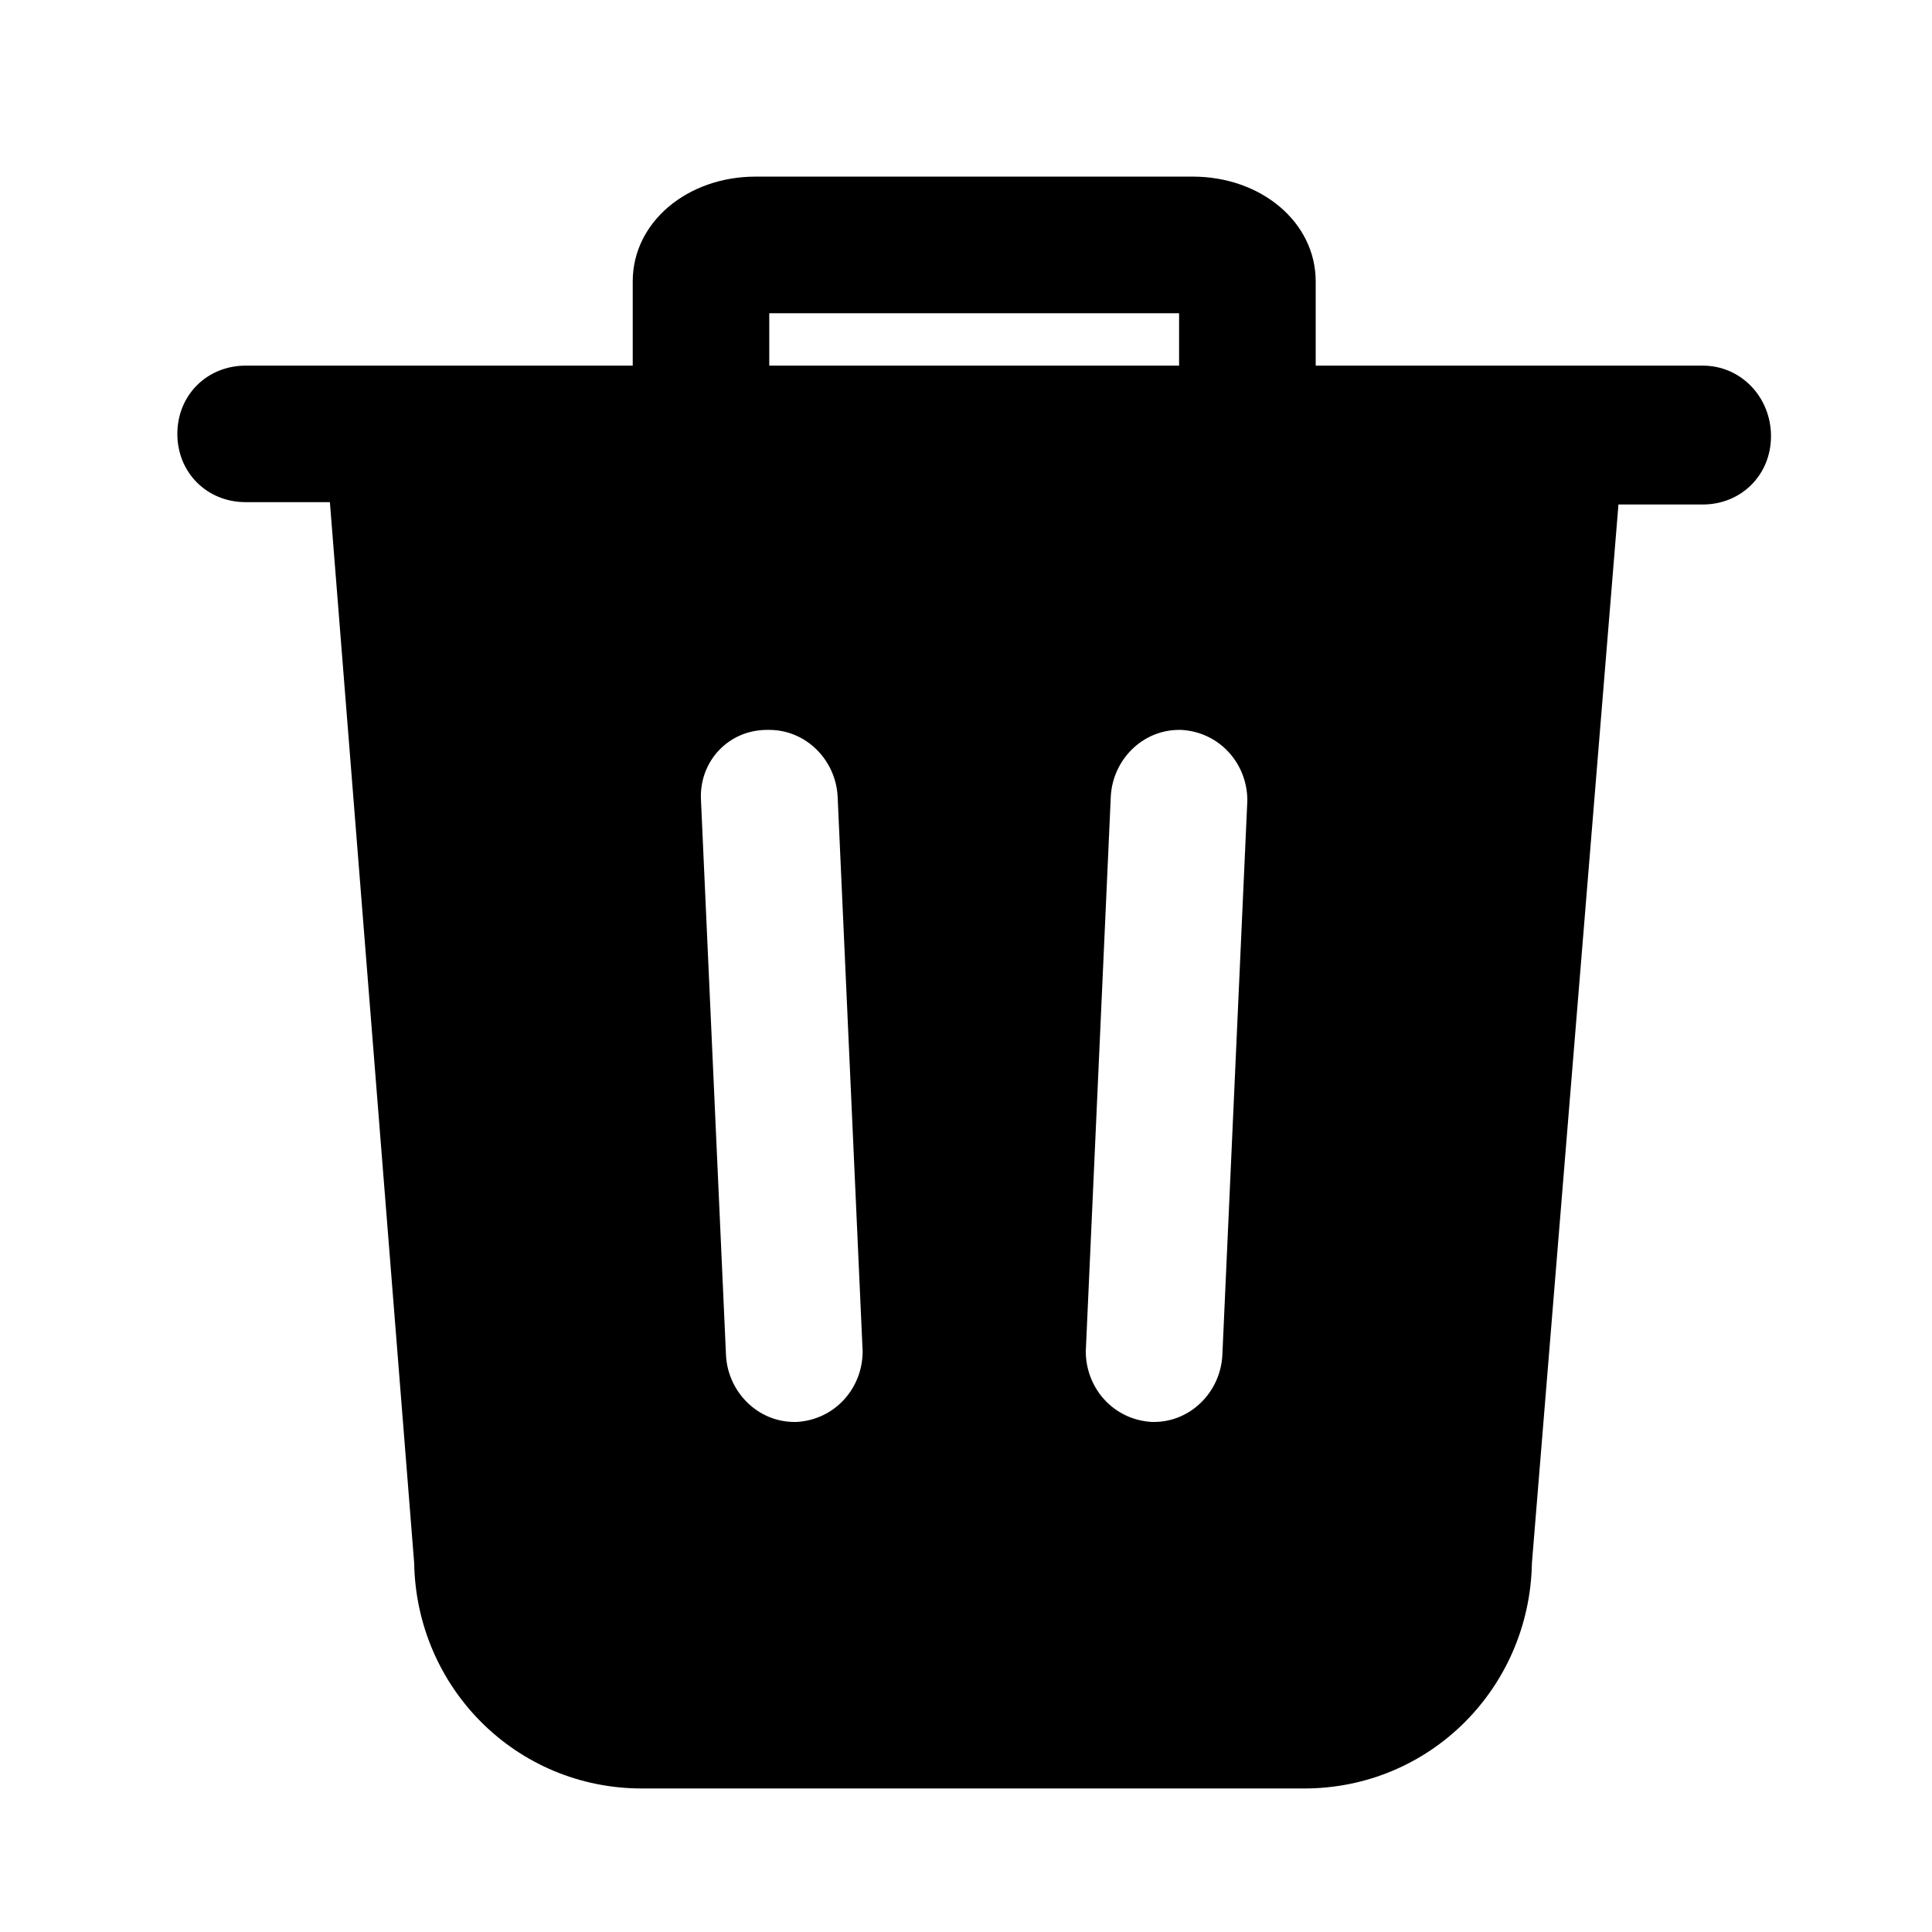
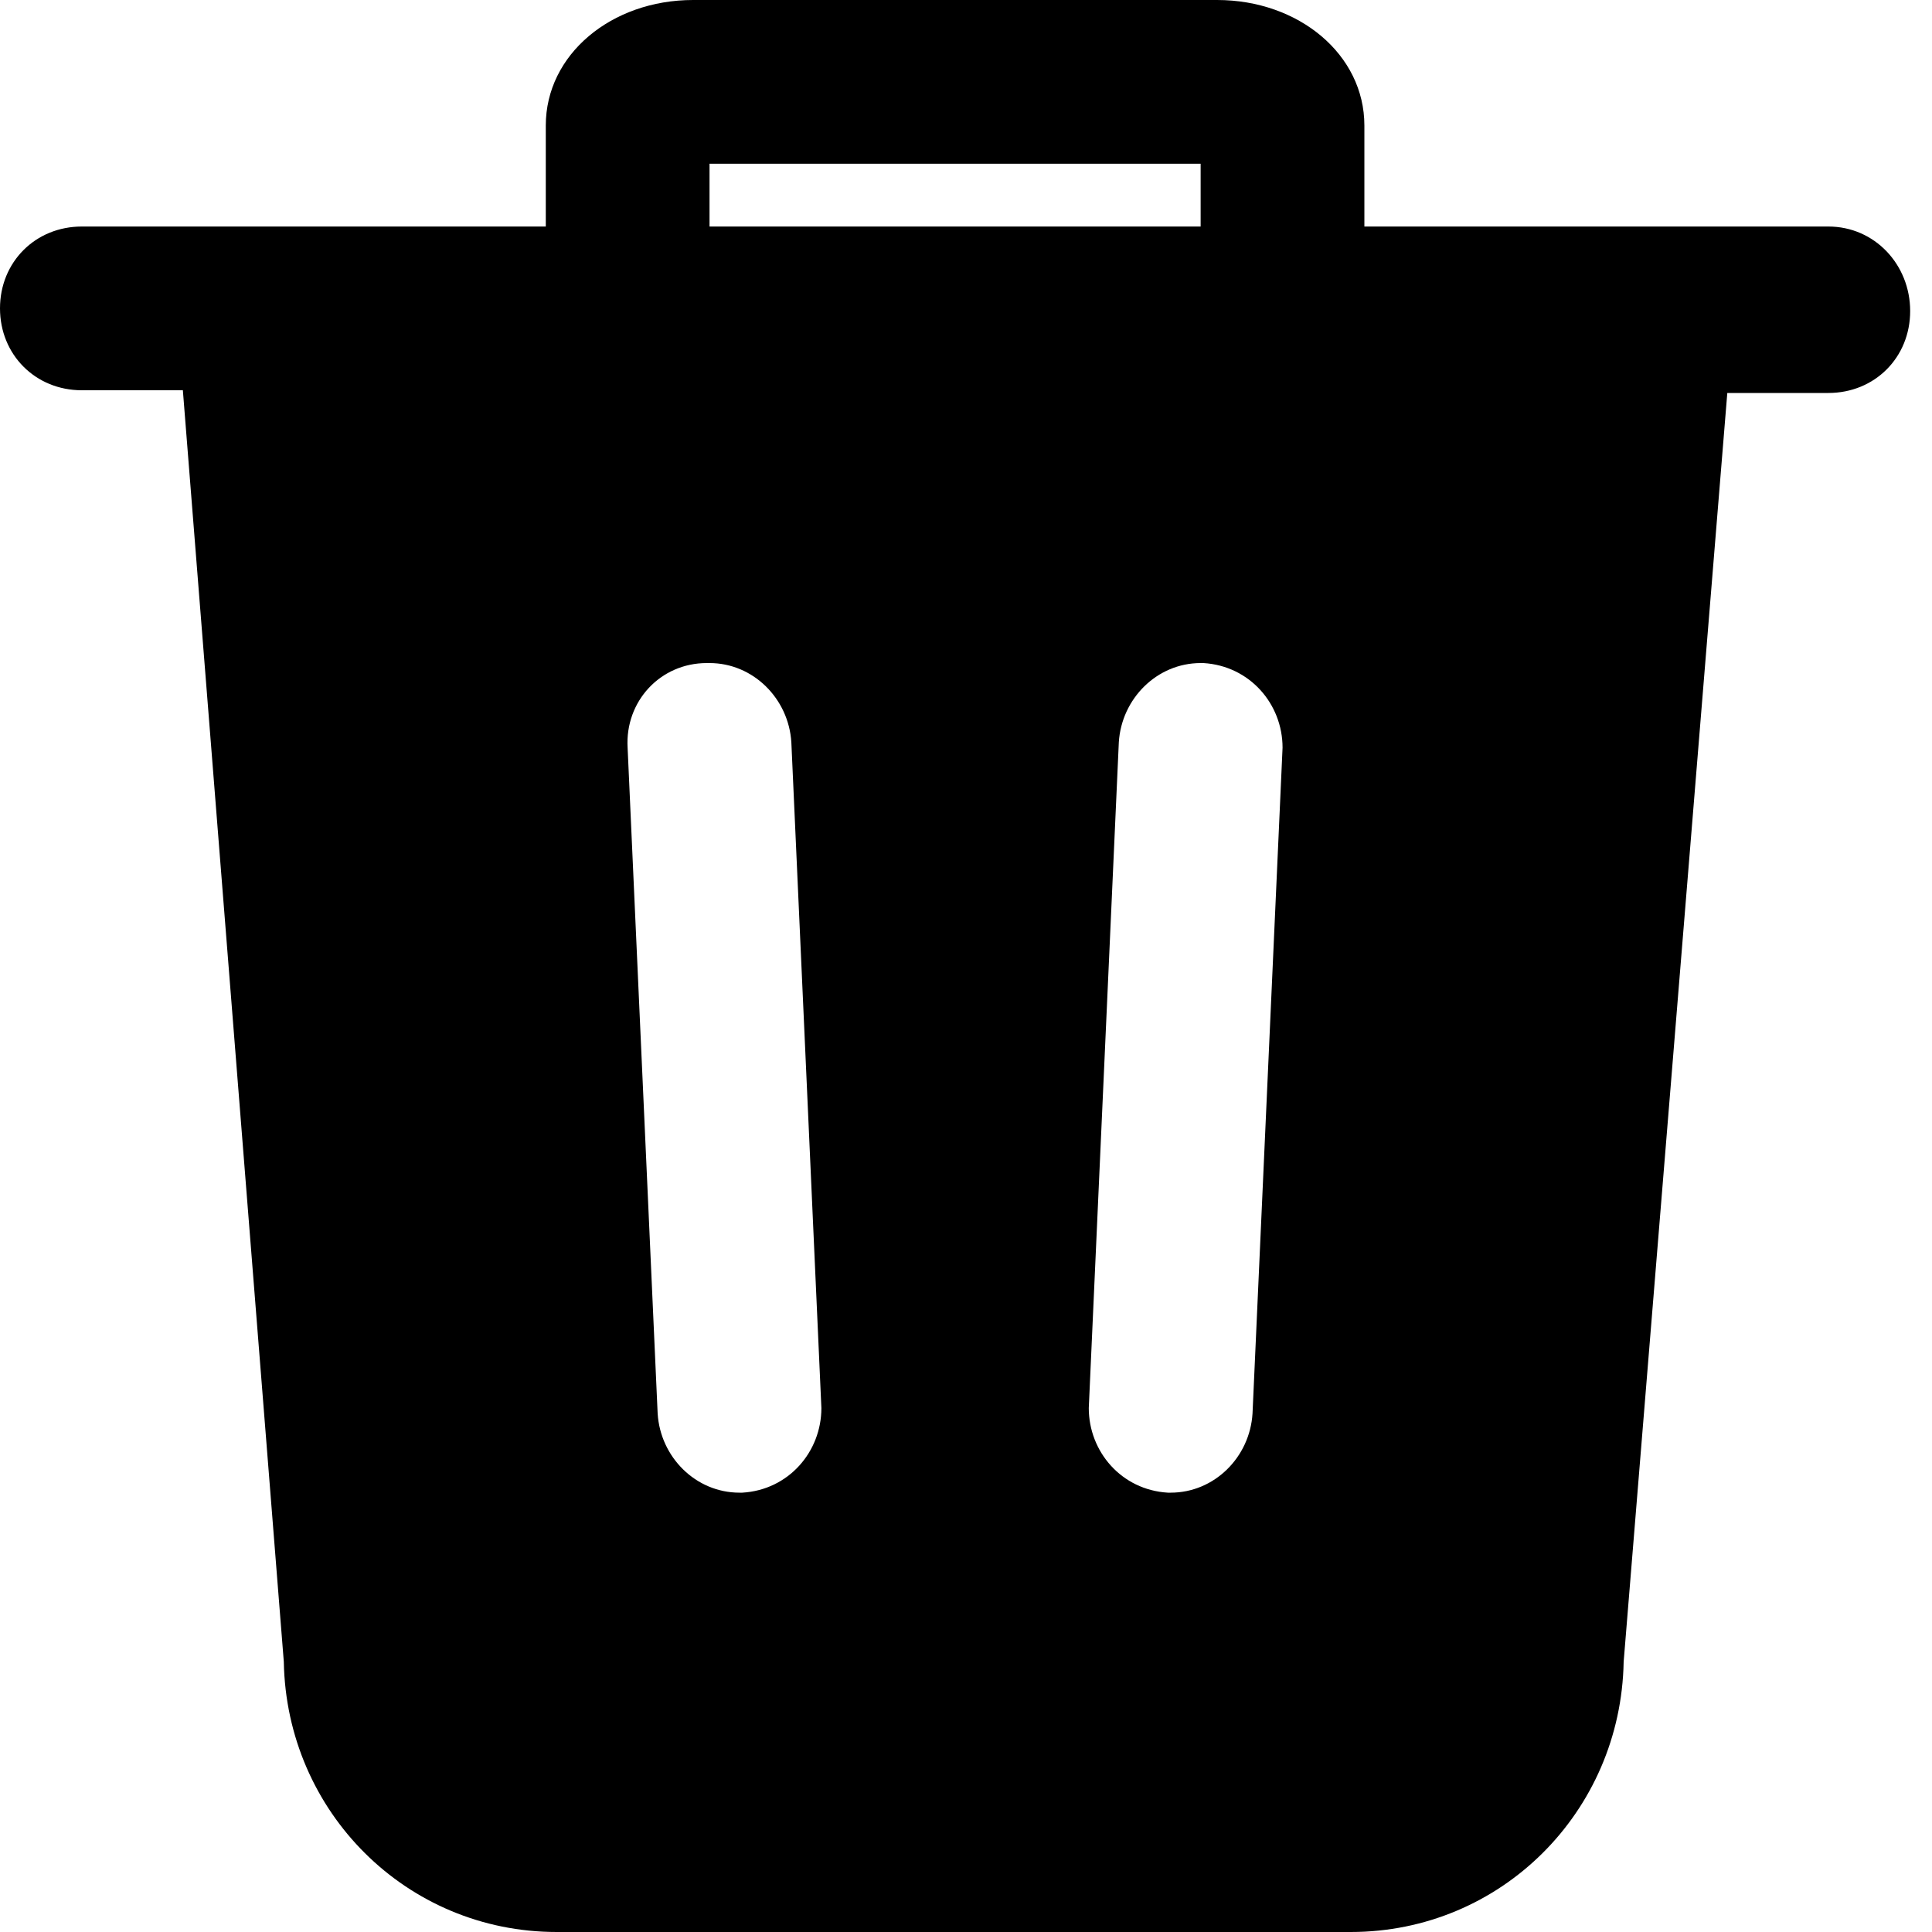
- <svg xmlns="http://www.w3.org/2000/svg" width="24" height="24" viewBox="0 0 24 24" fill="none">
-   <path d="M21.152 4.542H16.344V3.495C16.344 2.76 15.665 2.194 14.817 2.194H9.387C8.538 2.194 7.86 2.76 7.86 3.495V4.542H3.052C2.571 4.542 2.203 4.909 2.203 5.39C2.203 5.871 2.571 6.238 3.052 6.238H4.098L5.145 19.417C5.173 20.973 6.417 22.217 7.973 22.217H16.202C17.758 22.217 19.002 20.973 19.03 19.417L20.105 6.267H21.152C21.632 6.267 22 5.899 22 5.418C22 4.938 21.632 4.542 21.152 4.542ZM9.556 3.891H14.647V4.542H9.556V3.891ZM9.896 17.664H9.868C9.415 17.664 9.047 17.296 9.019 16.844L8.708 9.943C8.68 9.462 9.047 9.067 9.528 9.067H9.556C10.009 9.067 10.377 9.434 10.405 9.887L10.716 16.787C10.716 17.24 10.377 17.636 9.896 17.664ZM15.184 16.844C15.156 17.296 14.788 17.664 14.336 17.664H14.308C13.827 17.636 13.488 17.24 13.488 16.787L13.799 9.887C13.827 9.434 14.194 9.067 14.647 9.067H14.675C15.156 9.095 15.495 9.491 15.495 9.943L15.184 16.844Z" fill="black" />
+ <svg xmlns="http://www.w3.org/2000/svg" width="20" height="20" viewBox="0 0 20 20" fill="none">
+   <path d="M18.927 2.345H14.124V1.299C14.124 0.565 13.446 0 12.599 0H7.175C6.328 0 5.65 0.565 5.65 1.299V2.345H0.847C0.367 2.345 0 2.712 0 3.192C0 3.672 0.367 4.04 0.847 4.04H1.893L2.938 17.203C2.966 18.757 4.209 20 5.763 20H13.983C15.537 20 16.78 18.757 16.808 17.203L17.881 4.068H18.927C19.407 4.068 19.774 3.701 19.774 3.22C19.774 2.74 19.407 2.345 18.927 2.345ZM7.345 1.695H12.429V2.345H7.345V1.695ZM7.684 15.452H7.655C7.203 15.452 6.836 15.085 6.808 14.633L6.497 7.74C6.469 7.26 6.836 6.864 7.316 6.864H7.345C7.797 6.864 8.164 7.232 8.192 7.684L8.503 14.576C8.503 15.028 8.164 15.424 7.684 15.452ZM12.966 14.633C12.938 15.085 12.571 15.452 12.119 15.452H12.09C11.61 15.424 11.271 15.028 11.271 14.576L11.582 7.684C11.61 7.232 11.977 6.864 12.429 6.864H12.458C12.938 6.893 13.277 7.288 13.277 7.74L12.966 14.633Z" fill="black" />
</svg>
